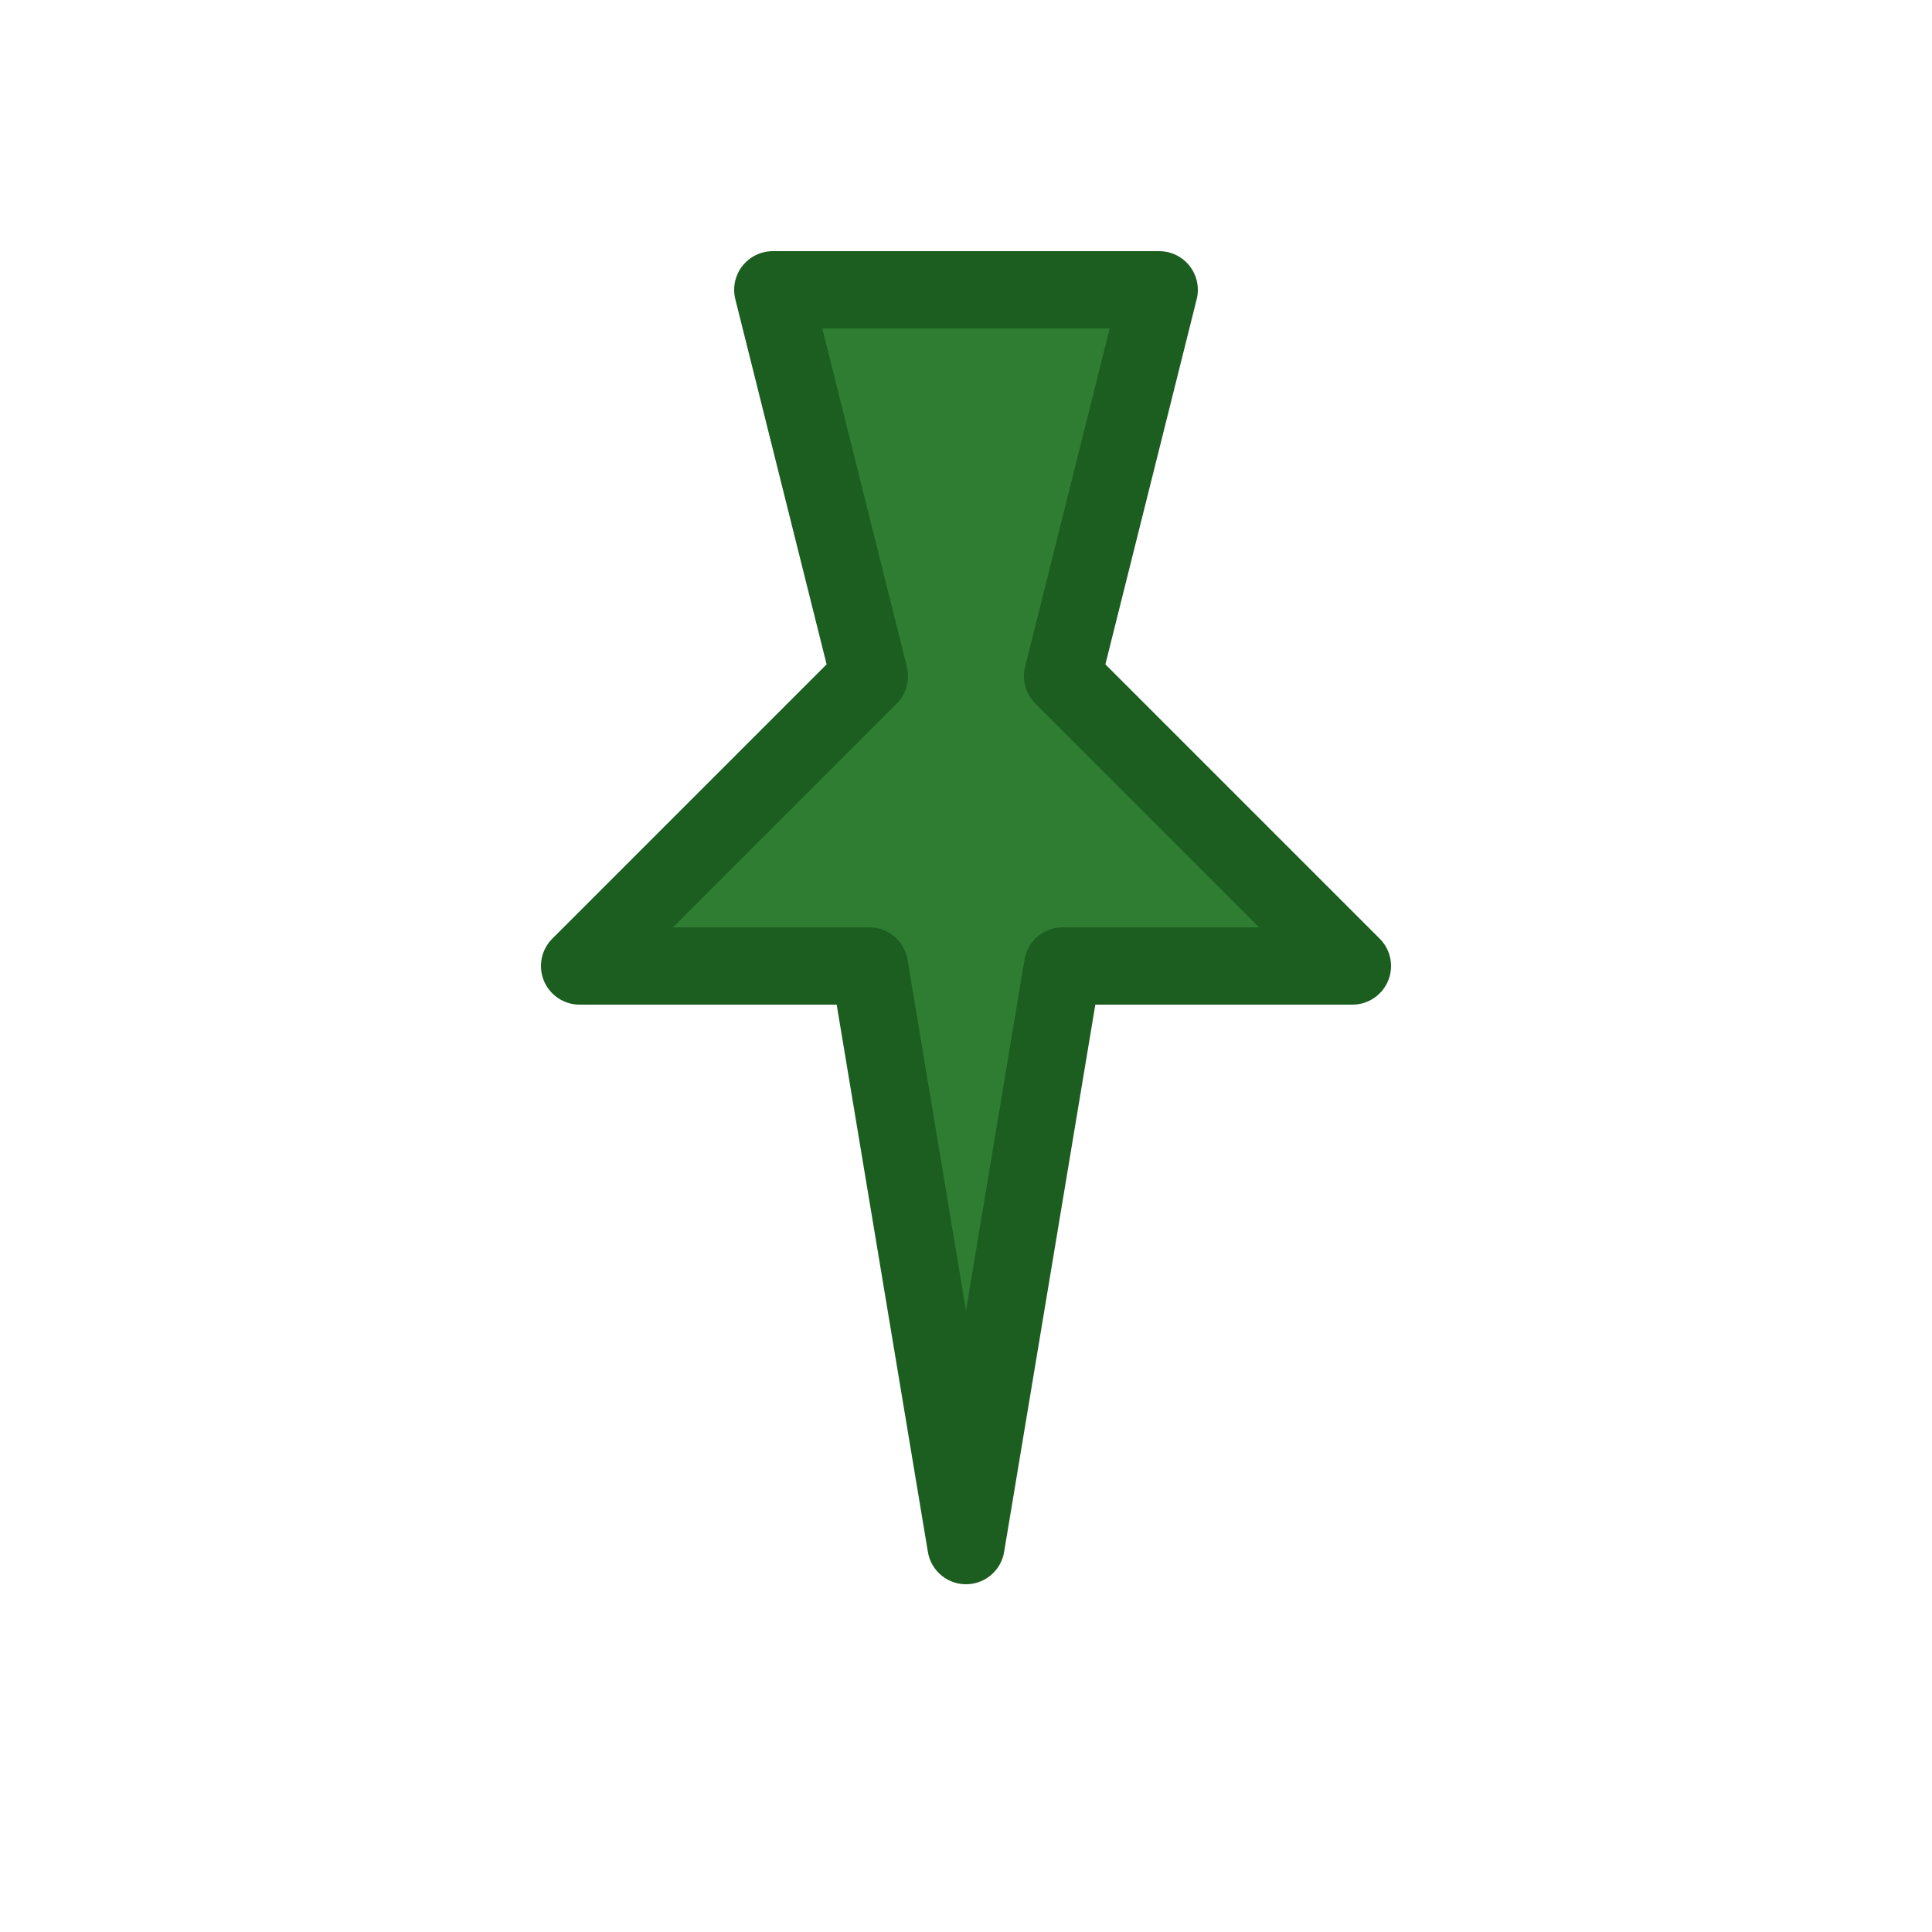
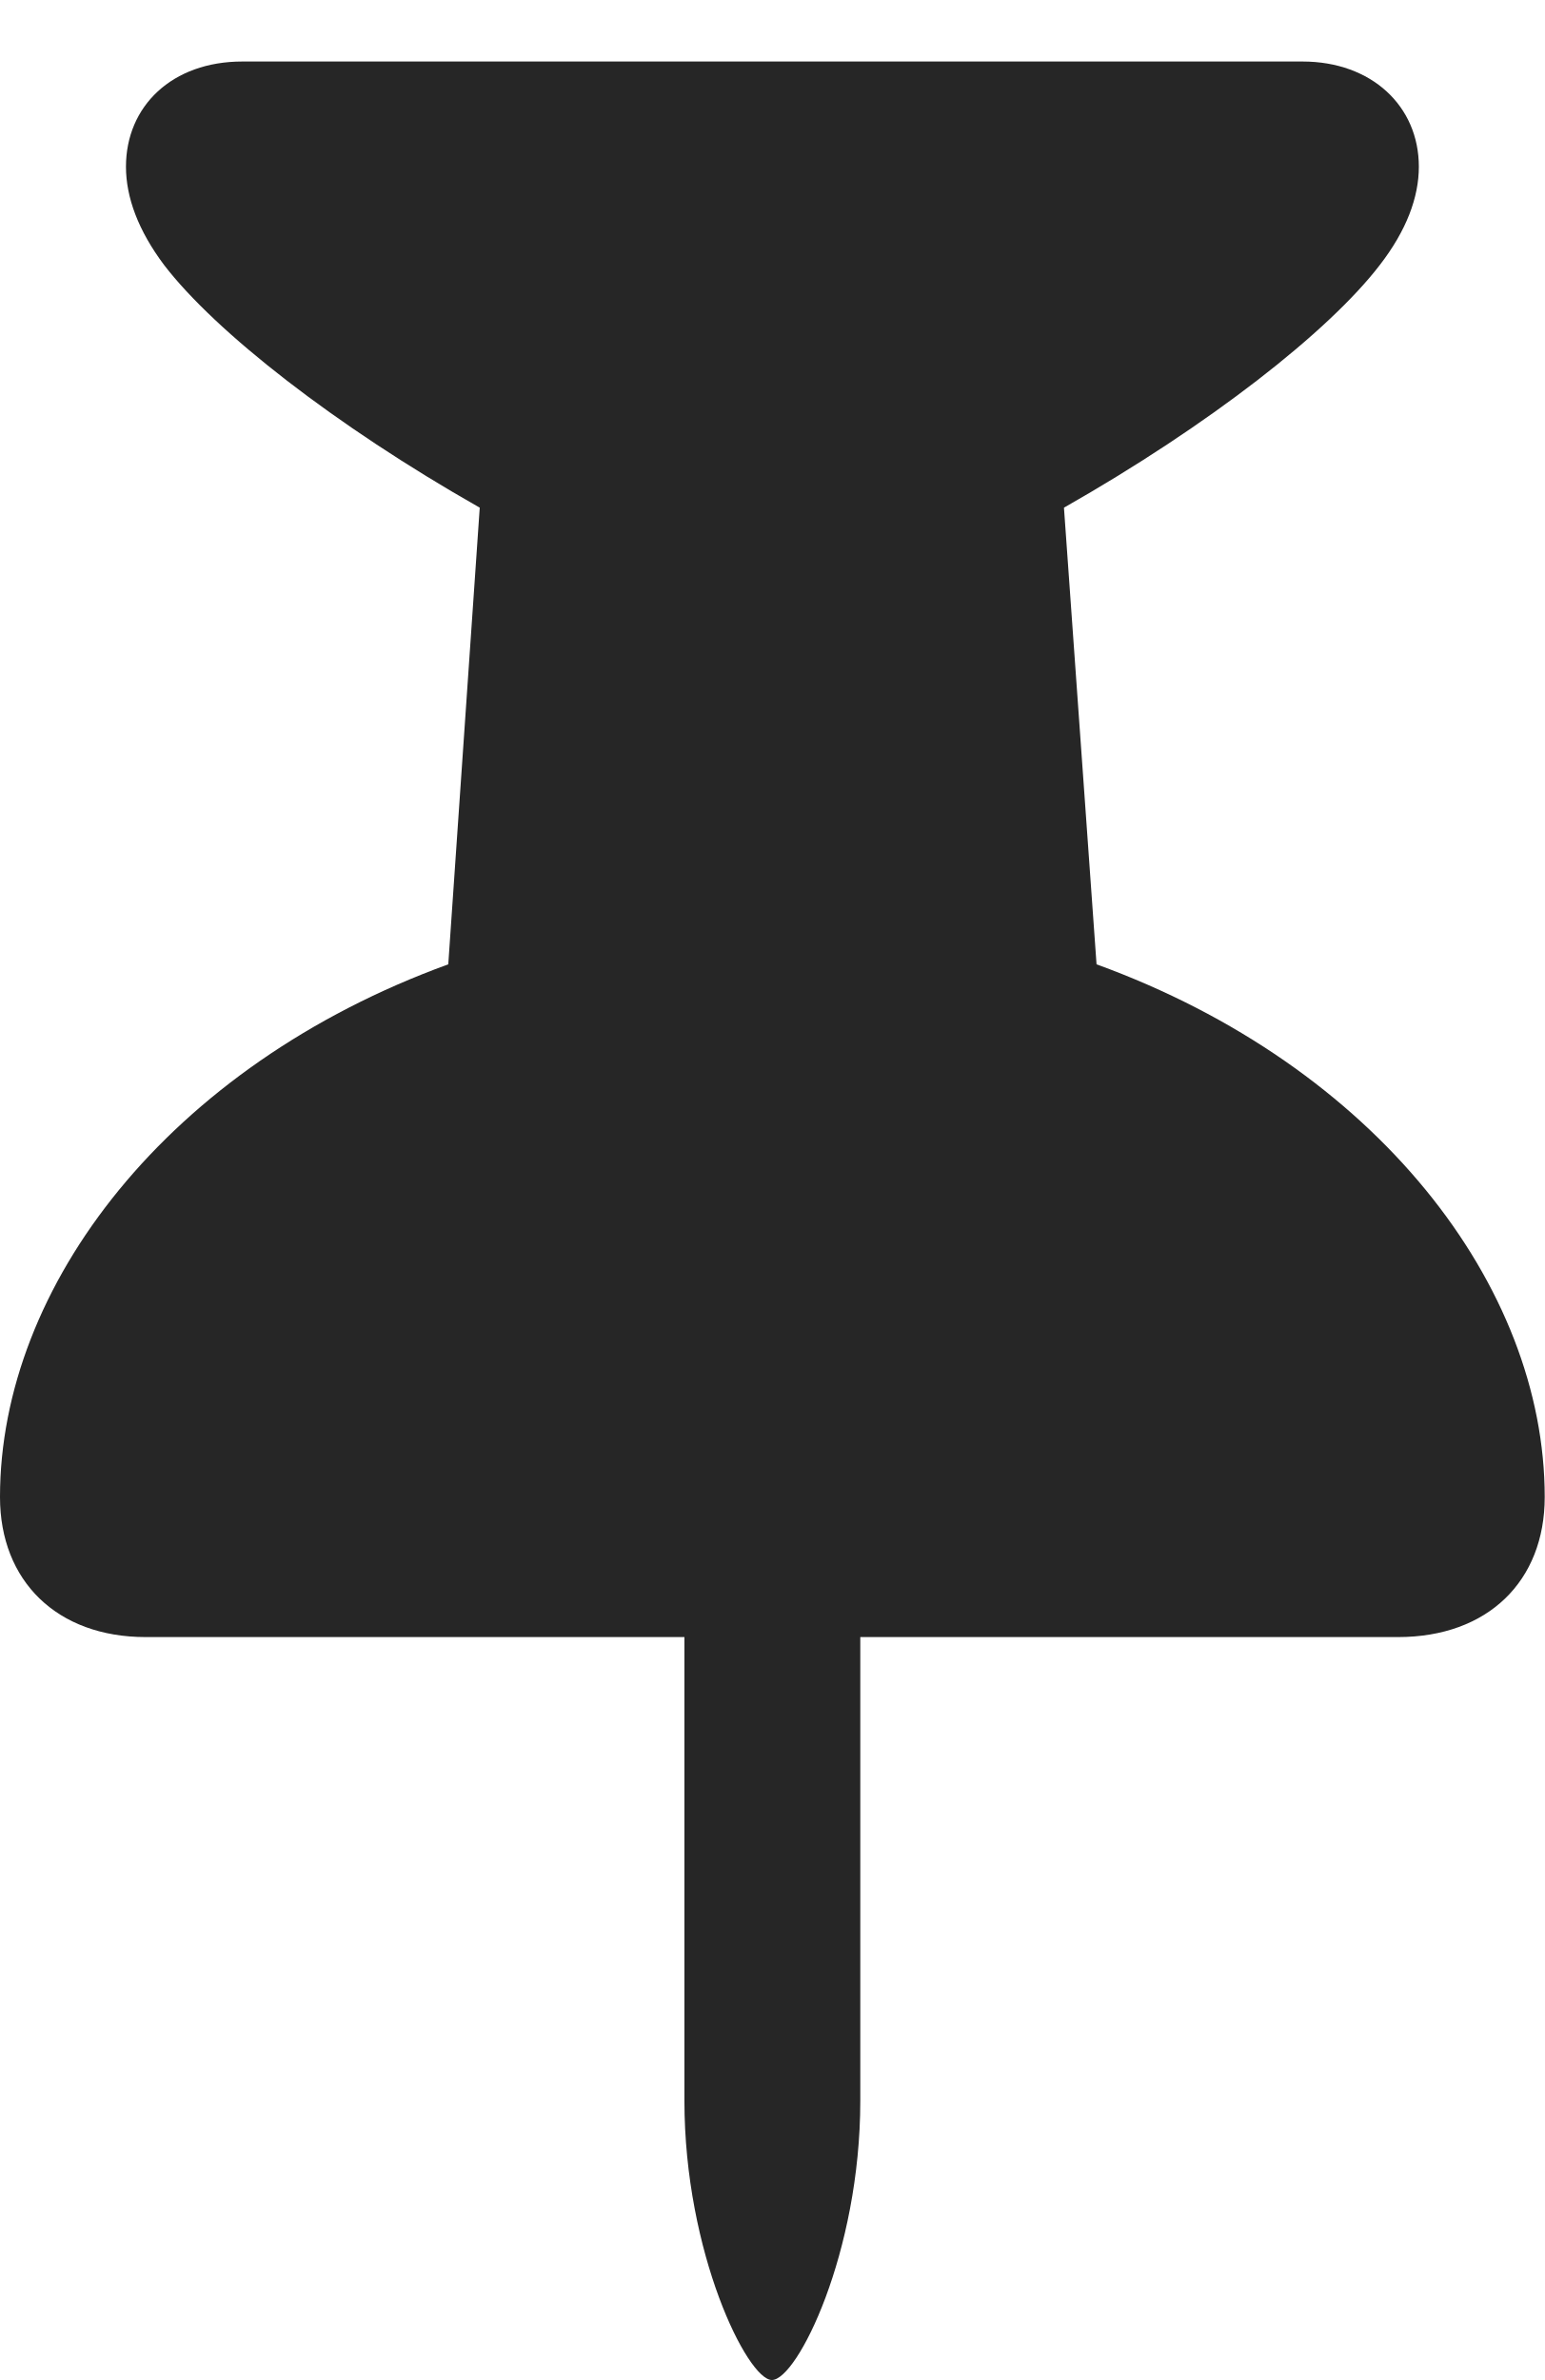
- <svg xmlns="http://www.w3.org/2000/svg" viewBox="0 0 20 20" width="20" height="20">
-   <path d="M8,3 L12,3 L11,7 L14,10 L11,10 L10,16 L9,10 L6,10 L9,7 Z" fill="#2E7D32" stroke="#1B5E20" stroke-width="0.8" stroke-linejoin="round" />
+ <svg xmlns="http://www.w3.org/2000/svg" version="1.1" viewBox="0 0 15.169 23.37">
+   <g>
+     <rect height="23.37" opacity="0" width="15.169" x="0" y="0" />
+     <path d="M0 14.7C0 15.525 0.56 16.075 1.431 16.075L6.721 16.075L6.721 20.629C6.721 22.122 7.341 23.37 7.58 23.37C7.828 23.37 8.448 22.122 8.448 20.629L8.448 16.075L13.728 16.075C14.611 16.075 15.169 15.525 15.169 14.7C15.169 12.629 13.516 10.468 10.768 9.469L10.448 4.985C11.875 4.174 13.046 3.258 13.549 2.603C13.812 2.263 13.933 1.937 13.933 1.637C13.933 1.043 13.47 0.604 12.79 0.604L2.38 0.604C1.689 0.604 1.237 1.043 1.237 1.637C1.237 1.937 1.357 2.263 1.612 2.603C2.115 3.258 3.286 4.176 4.711 4.985L4.402 9.469C1.653 10.468 0 12.629 0 14.7Z" fill="black" fill-opacity="0.85" />
+   </g>
</svg>
